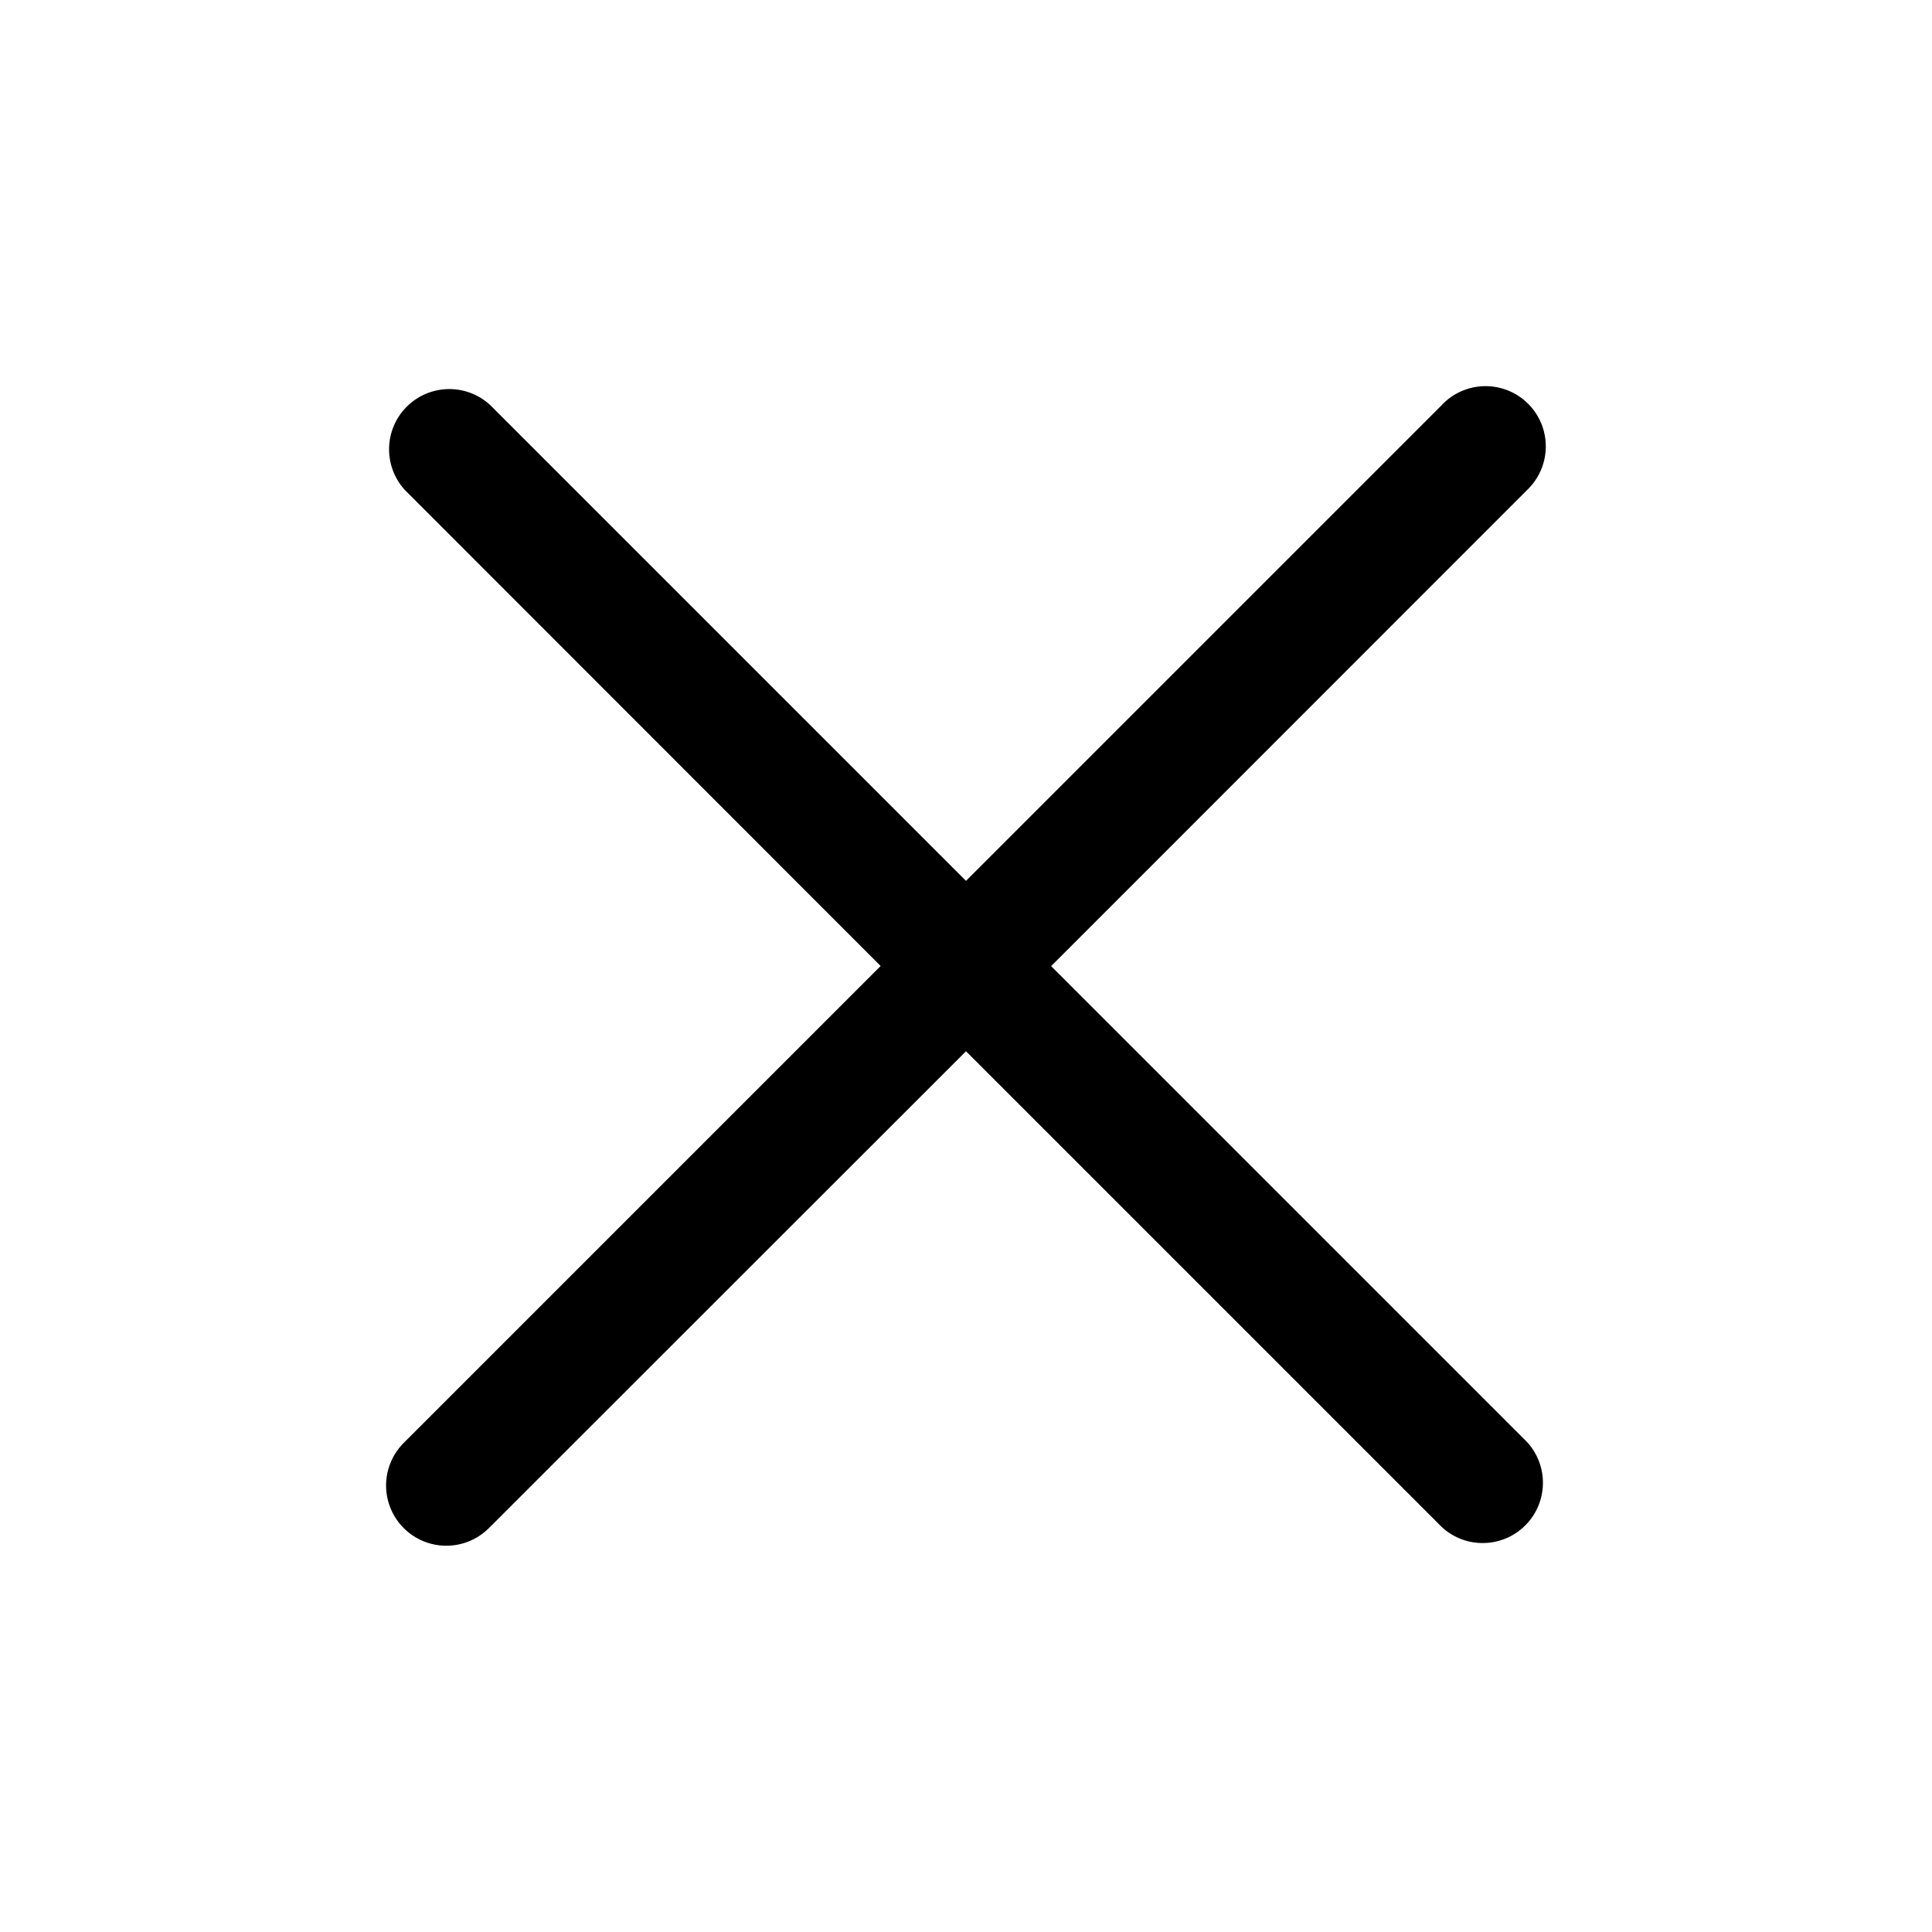
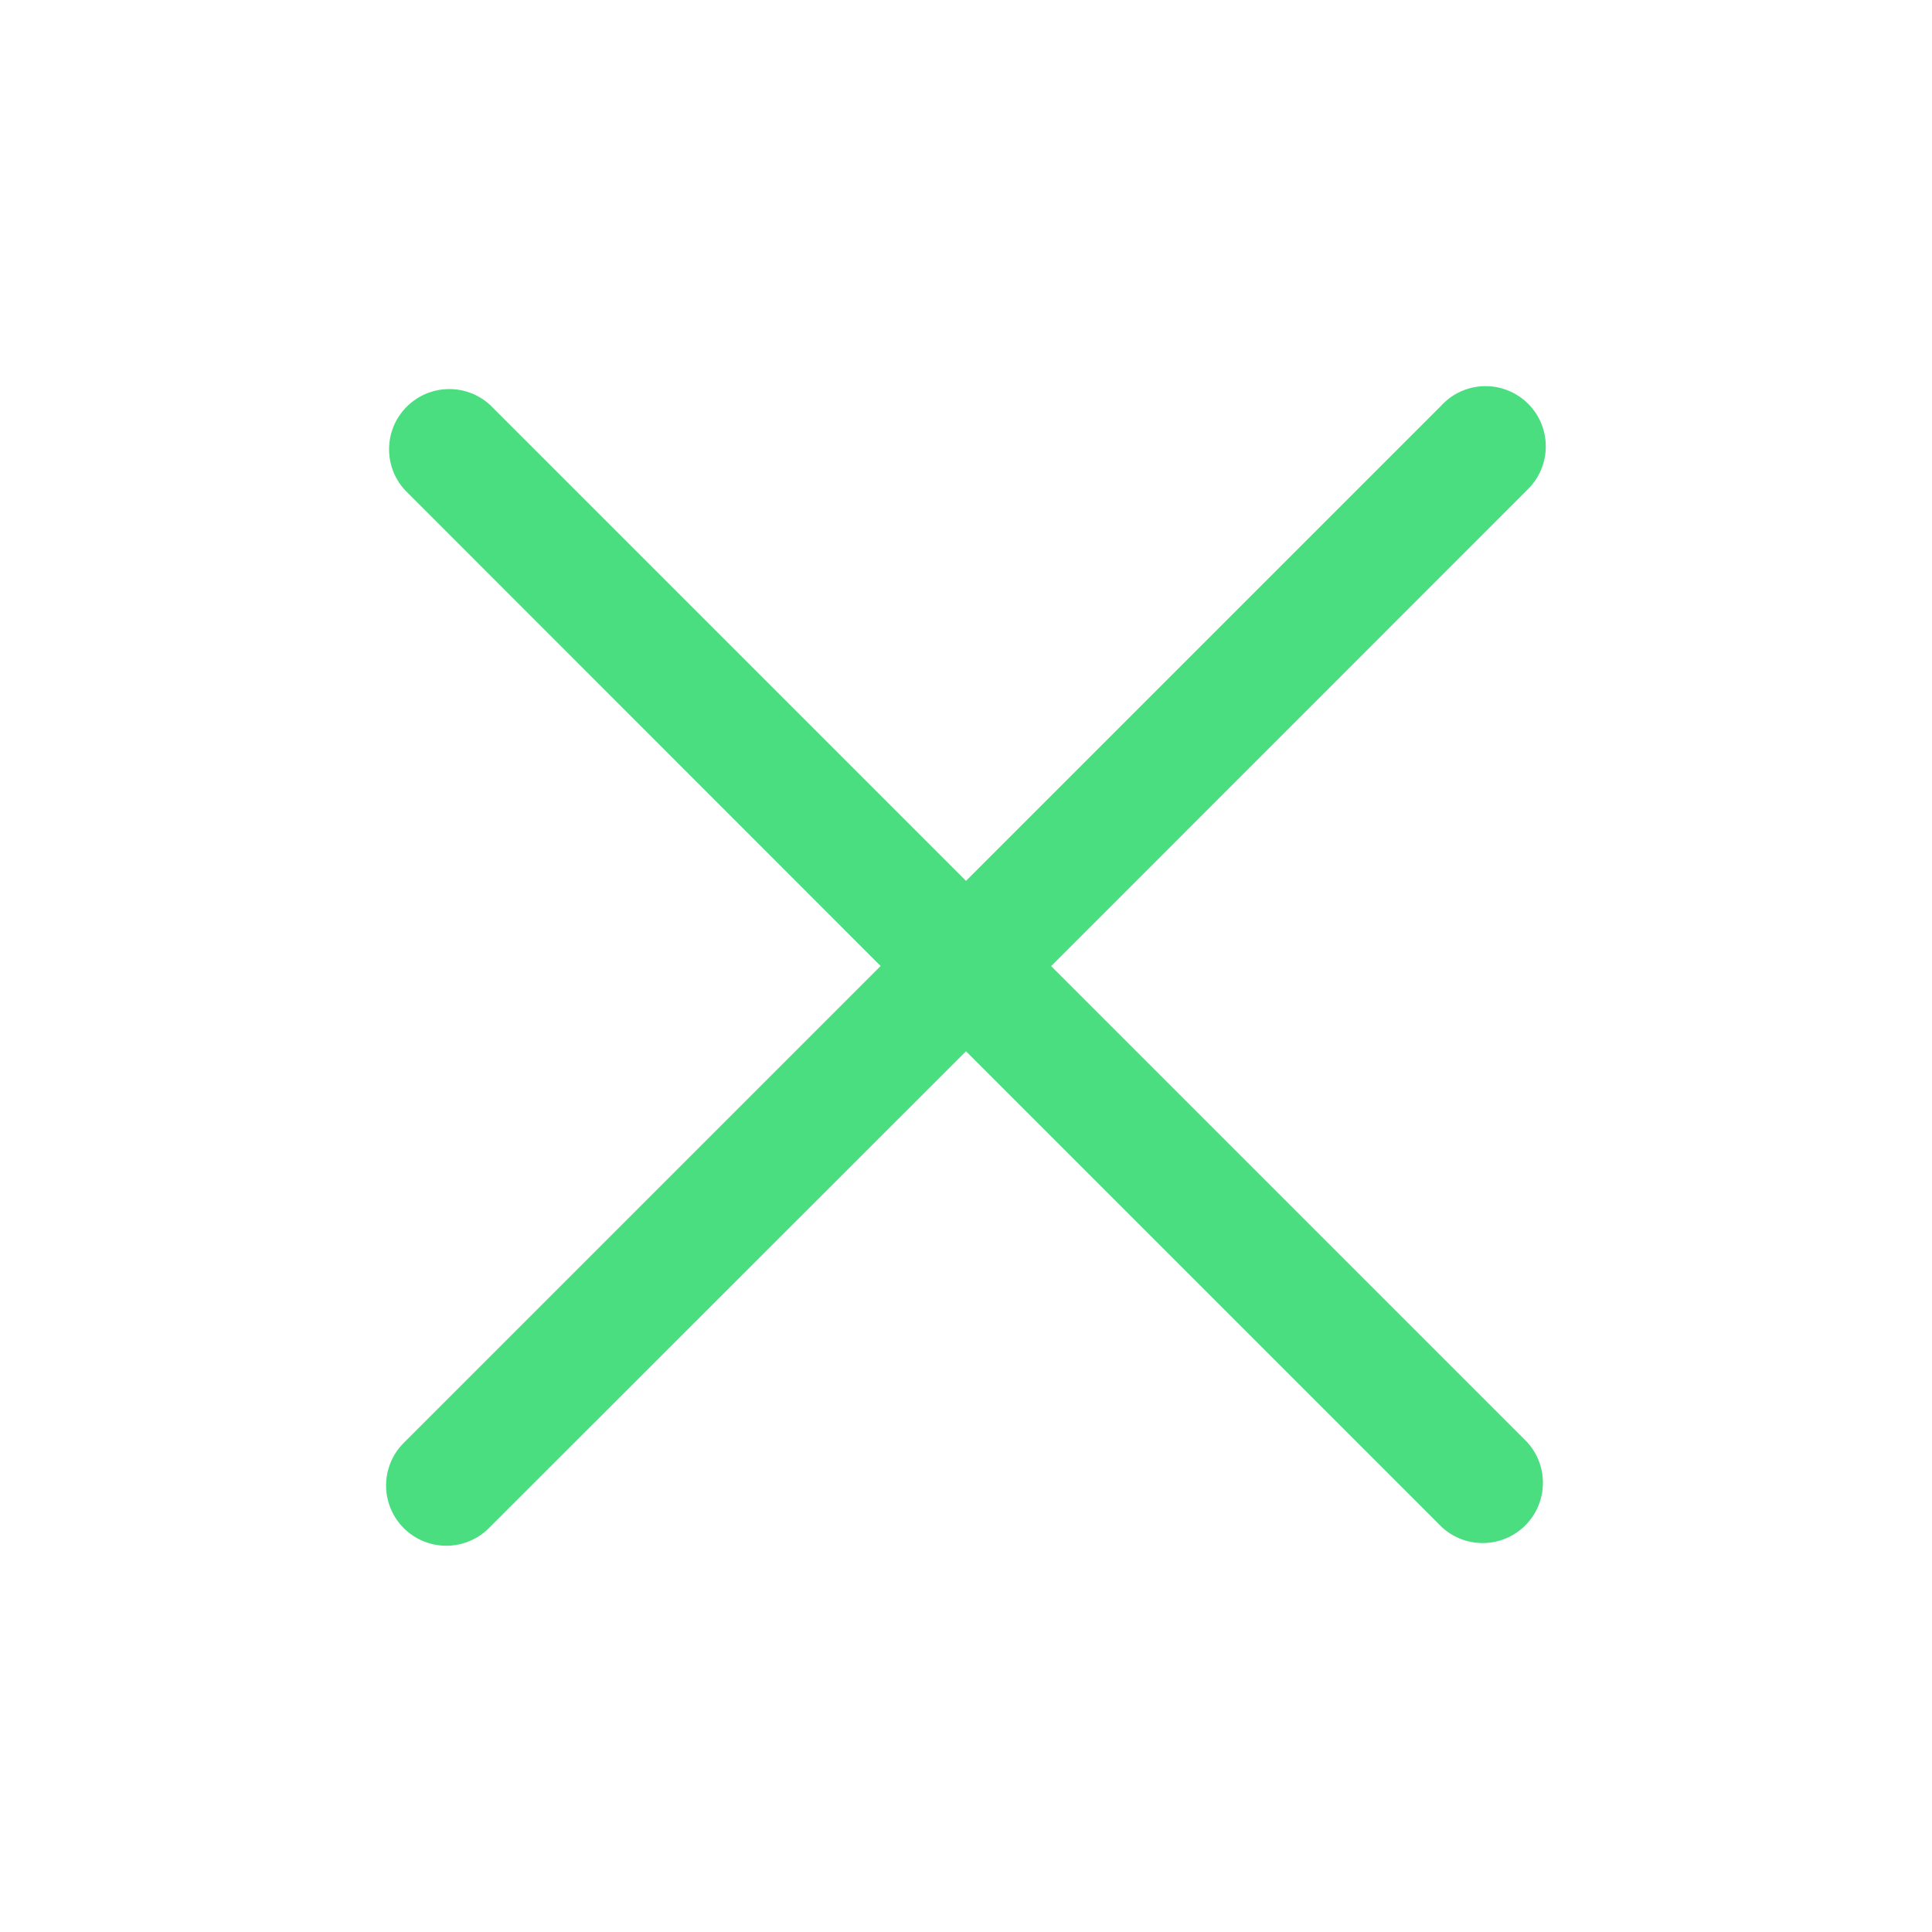
<svg xmlns="http://www.w3.org/2000/svg" width="800px" height="800px" viewBox="0 0 1024 1024">
-   <path fill="#000000" d="M764.288 214.592 512 466.88 259.712 214.592a31.936 31.936 0 0 0-45.12 45.12L466.752 512 214.528 764.224a31.936 31.936 0 1 0 45.12 45.184L512 557.184l252.288 252.288a31.936 31.936 0 0 0 45.12-45.12L557.12 512.064l252.288-252.352a31.936 31.936 0 1 0-45.12-45.184z" />
+   <path fill="#4ade80" d="M764.288 214.592 512 466.88 259.712 214.592a31.936 31.936 0 0 0-45.12 45.12L466.752 512 214.528 764.224a31.936 31.936 0 1 0 45.12 45.184L512 557.184l252.288 252.288a31.936 31.936 0 0 0 45.12-45.12L557.12 512.064l252.288-252.352a31.936 31.936 0 1 0-45.12-45.184z" />
</svg>
